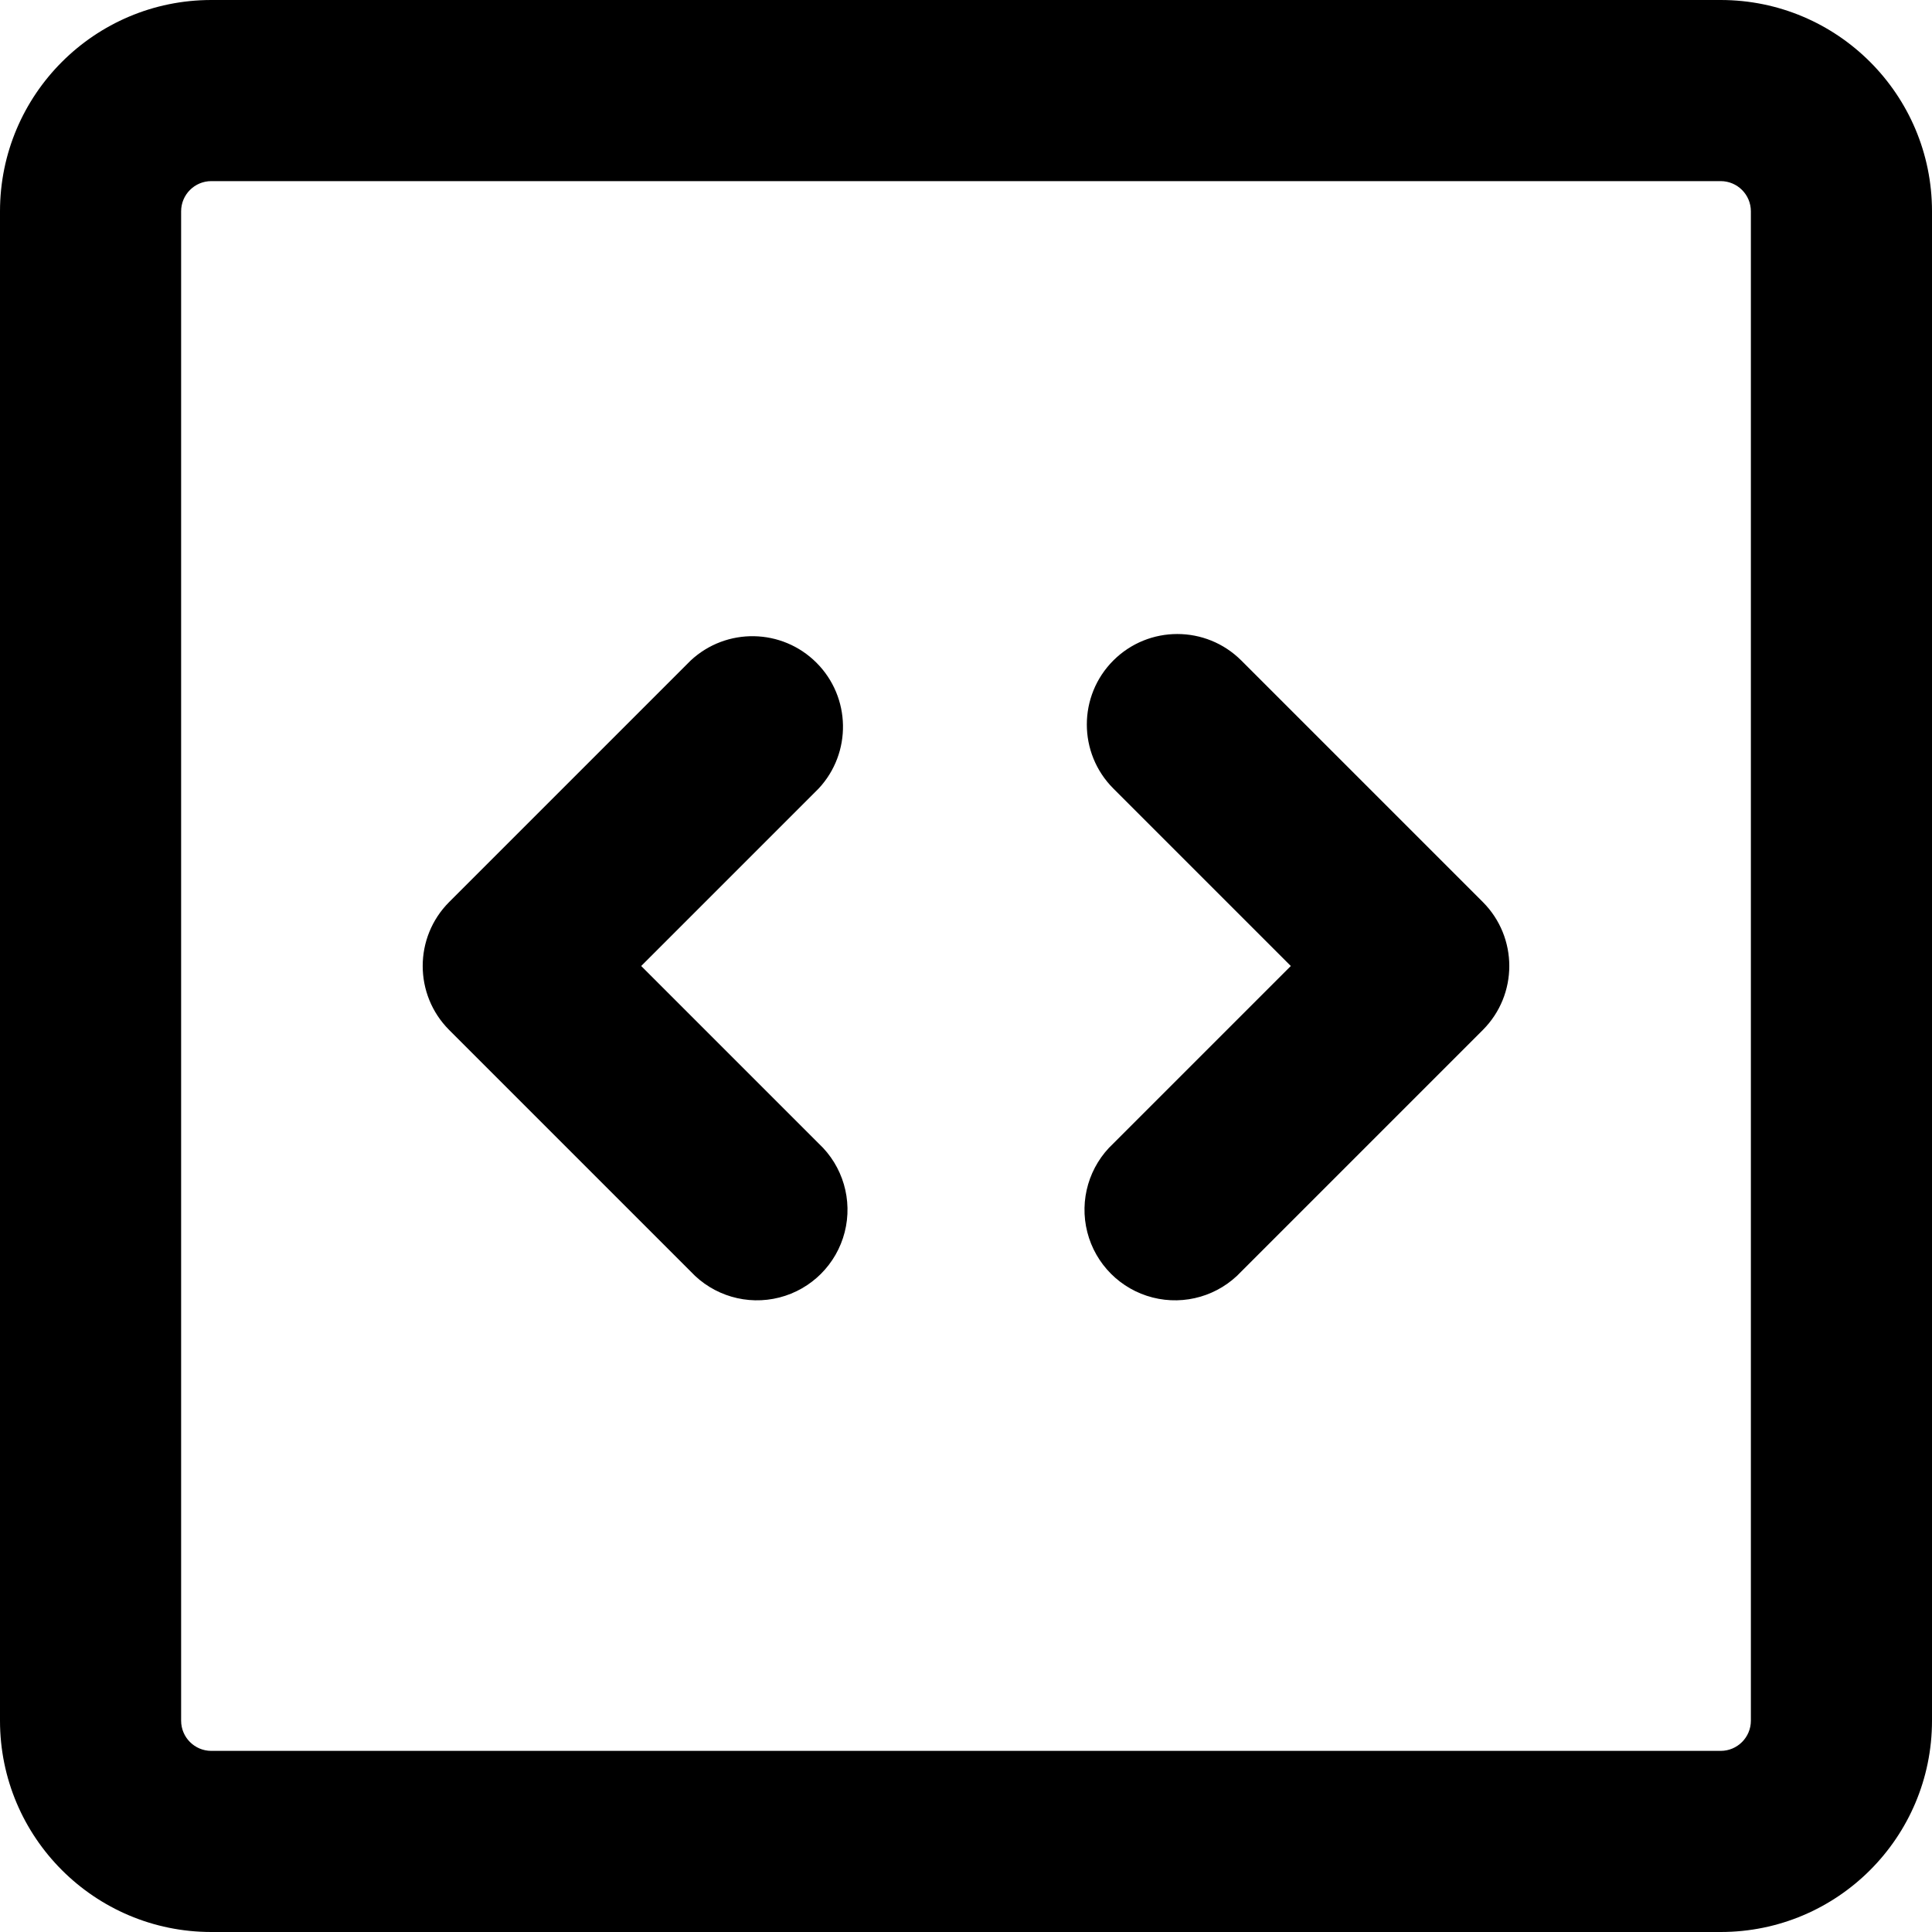
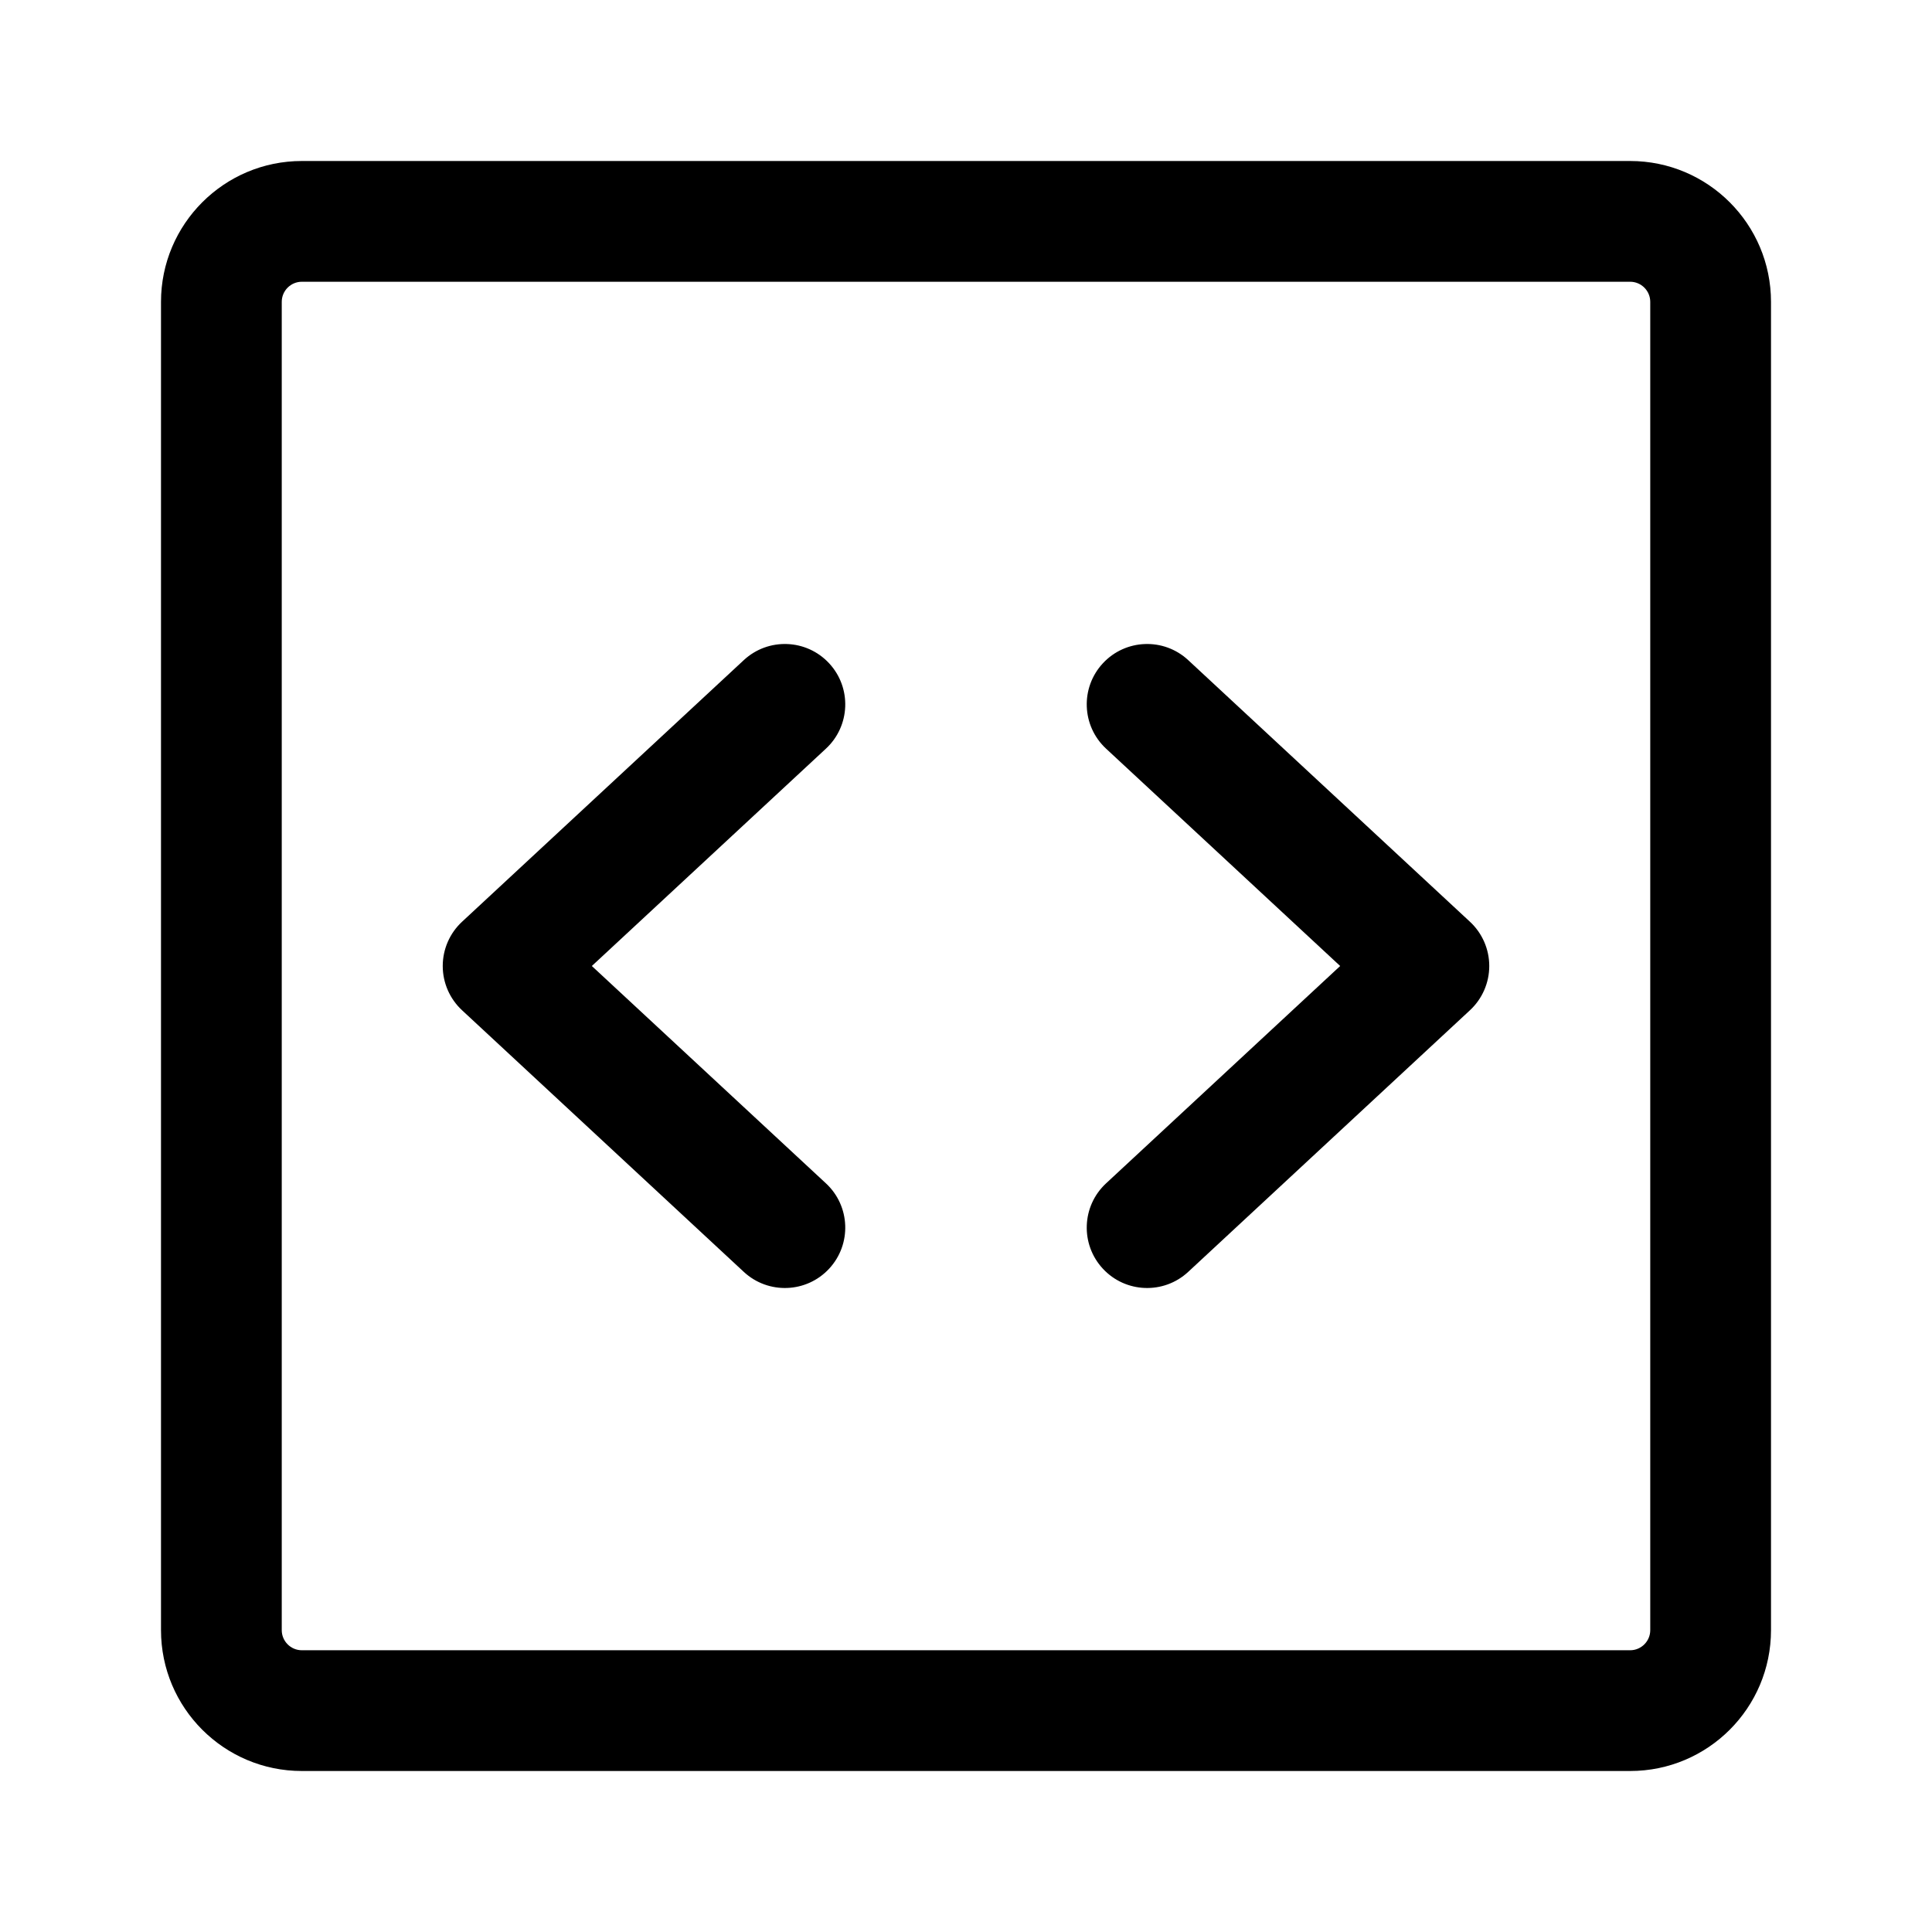
- <svg xmlns="http://www.w3.org/2000/svg" viewBox="0 0 16 16" width="16" height="16">
-   <path fill-rule="evenodd" d="M1.75 1.5a.25.25 0 00-.25.25v12.5c0 .138.112.25.25.25h12.5a.25.25 0 00.25-.25V1.75a.25.25 0 00-.25-.25H1.75zM0 1.75C0 .784.784 0 1.75 0h12.5C15.216 0 16 .784 16 1.75v12.5A1.75 1.75 0 0114.25 16H1.75A1.75 1.75 0 010 14.25V1.75zm9.22 3.72a.75.75 0 000 1.06L10.69 8 9.22 9.47a.75.75 0 101.06 1.06l2-2a.75.75 0 000-1.06l-2-2a.75.75 0 00-1.06 0zM6.78 6.53a.75.75 0 00-1.06-1.06l-2 2a.75.75 0 000 1.06l2 2a.75.75 0 101.06-1.06L5.31 8l1.47-1.47z" />
+ <svg xmlns="http://www.w3.org/2000/svg" viewBox="0 0 24 24" width="24" height="24">
+   <path d="M10.3 8.24a.75.75 0 01-.04 1.06L7.352 12l2.908 2.7a.75.75 0 11-1.02 1.1l-3.5-3.25a.75.75 0 010-1.1l3.5-3.25a.75.75 0 011.06.04zm3.44 1.06a.75.75 0 111.02-1.1l3.5 3.25a.75.75 0 010 1.1l-3.5 3.25a.75.75 0 11-1.02-1.1l2.908-2.7-2.908-2.7z" />
+   <path fill-rule="evenodd" d="M2 3.75C2 2.784 2.784 2 3.75 2h16.5c.966 0 1.75.784 1.75 1.75v16.5A1.75 1.75 0 0120.25 22H3.75A1.75 1.75 0 012 20.25V3.75zm1.75-.25a.25.25 0 00-.25.25v16.5c0 .138.112.25.25.25h16.5a.25.25 0 00.25-.25V3.75a.25.25 0 00-.25-.25H3.75z" />
</svg>
